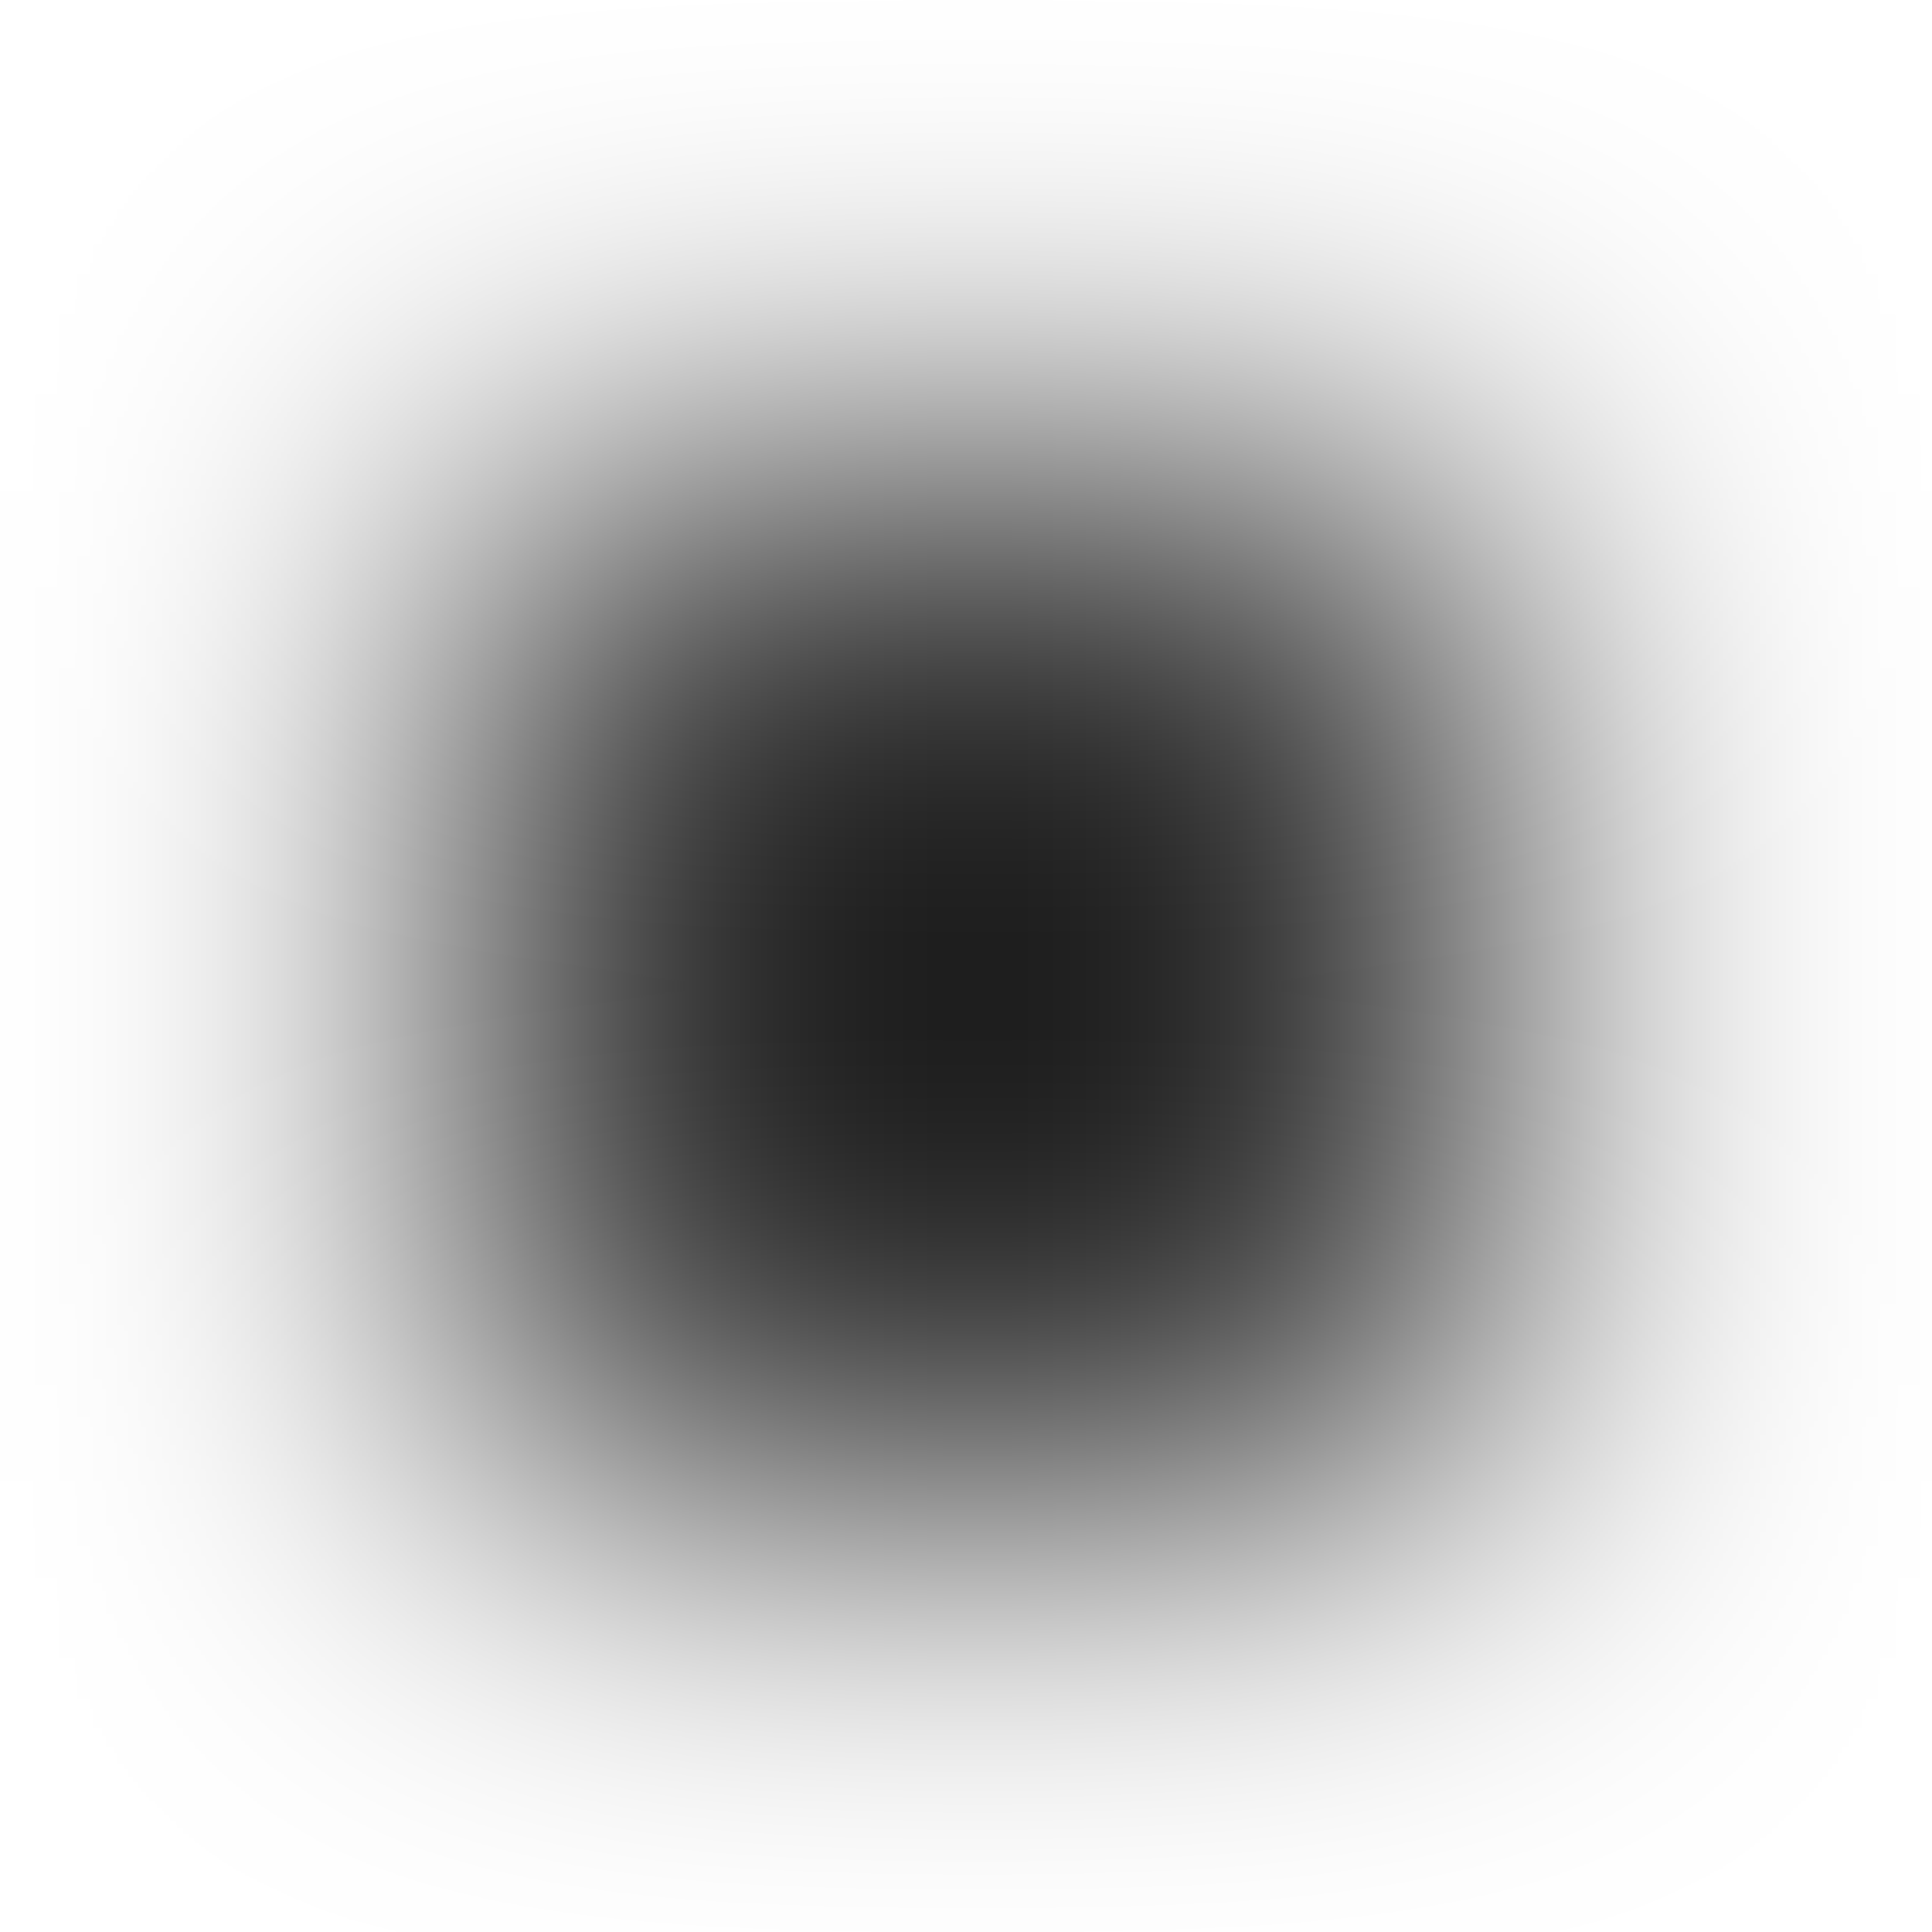
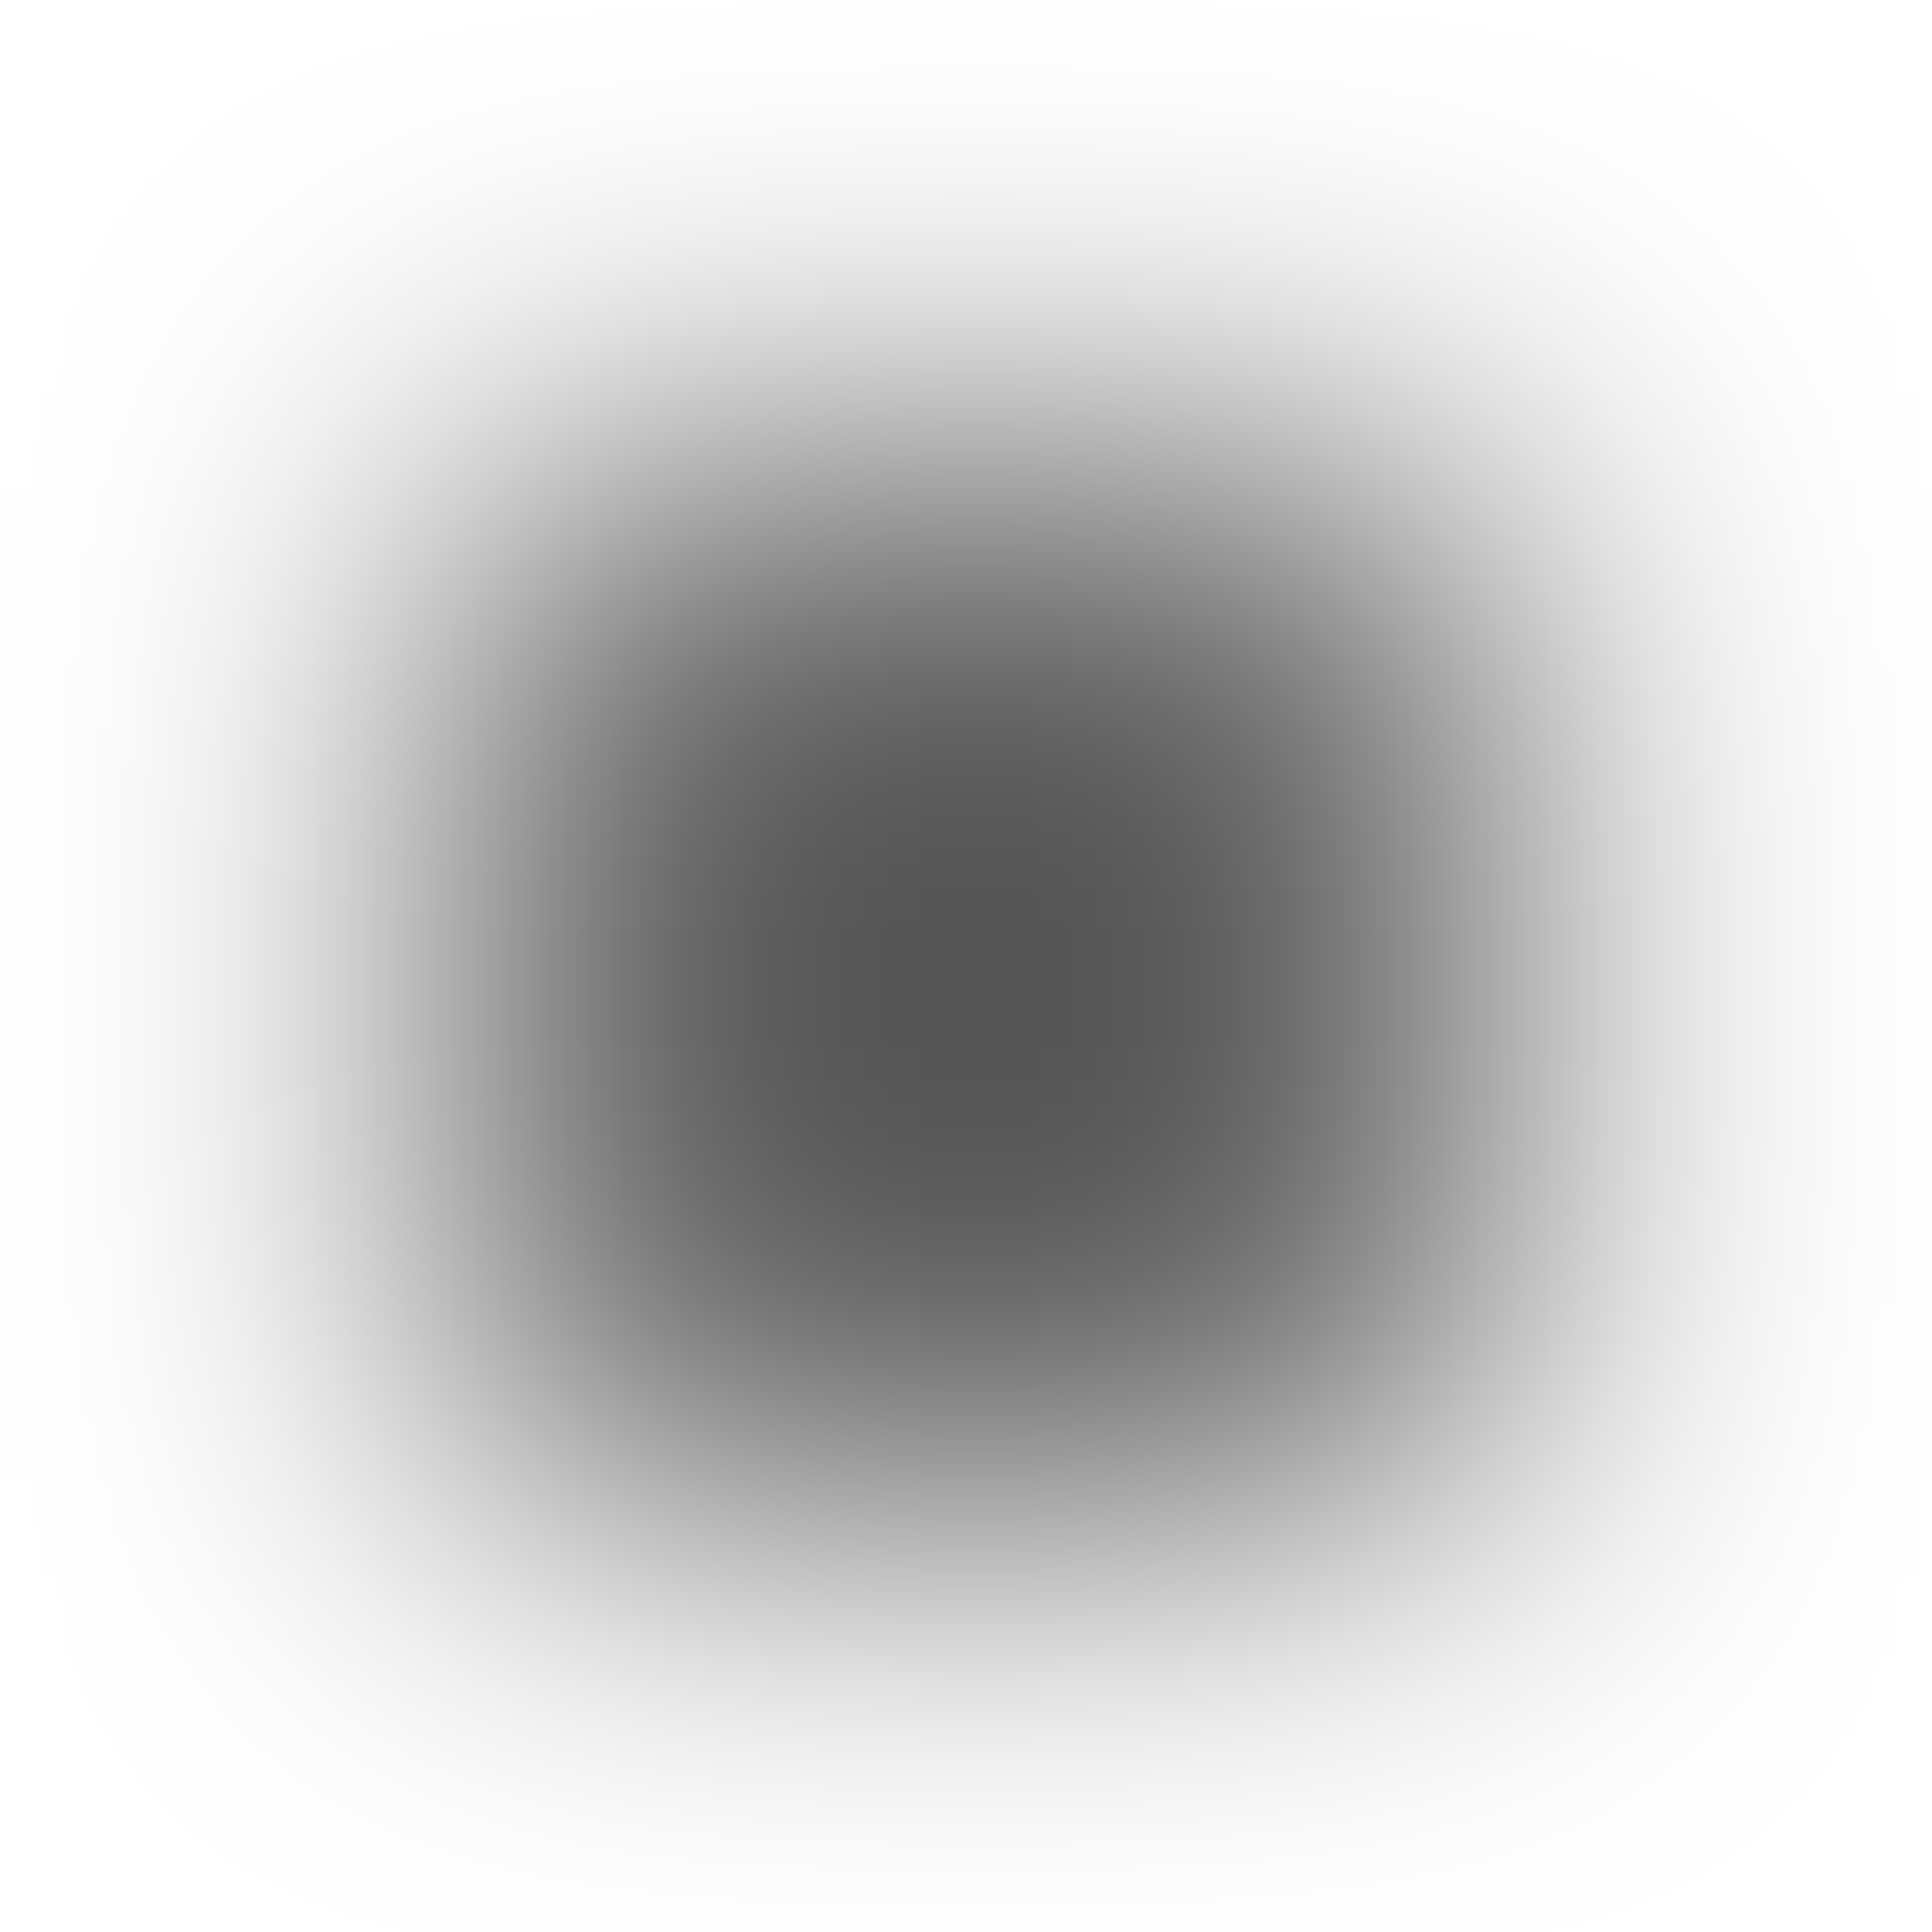
<svg xmlns="http://www.w3.org/2000/svg" width="30" height="30" id="svg2" version="1.1">
  <defs id="defs4">
    <filter id="filter3846" x="-0.598" width="2.196" y="-0.602" height="2.204">
      <feGaussianBlur stdDeviation="6.629" id="feGaussianBlur3848" />
    </filter>
  </defs>
  <g id="layer1" transform="translate(0,-1022.362)">
-     <rect style="fill:#000000;fill-opacity:0.89;stroke:#000000;stroke-width:1.3;stroke-linecap:round;stroke-linejoin:miter;stroke-miterlimit:4;stroke-opacity:1;stroke-dasharray:none;filter:url(#filter3846)" id="rect3805" width="26.607" height="26.429" x="1.696" y="1.786" transform="matrix(0.5463552,0,0,0.5538993,6.983243,1029.366)" />
+     <rect style="fill:#000000;fill-opacity:0.668;stroke:#000000;stroke-width:1.3;stroke-linecap:round;stroke-linejoin:miter;stroke-miterlimit:4;stroke-opacity:1;stroke-dasharray:none;filter:url(#filter3846)" id="rect3805" width="26.607" height="26.429" x="1.696" y="1.786" transform="matrix(0.5463552,0,0,0.5538993,6.983243,1029.366)" />
  </g>
</svg>
